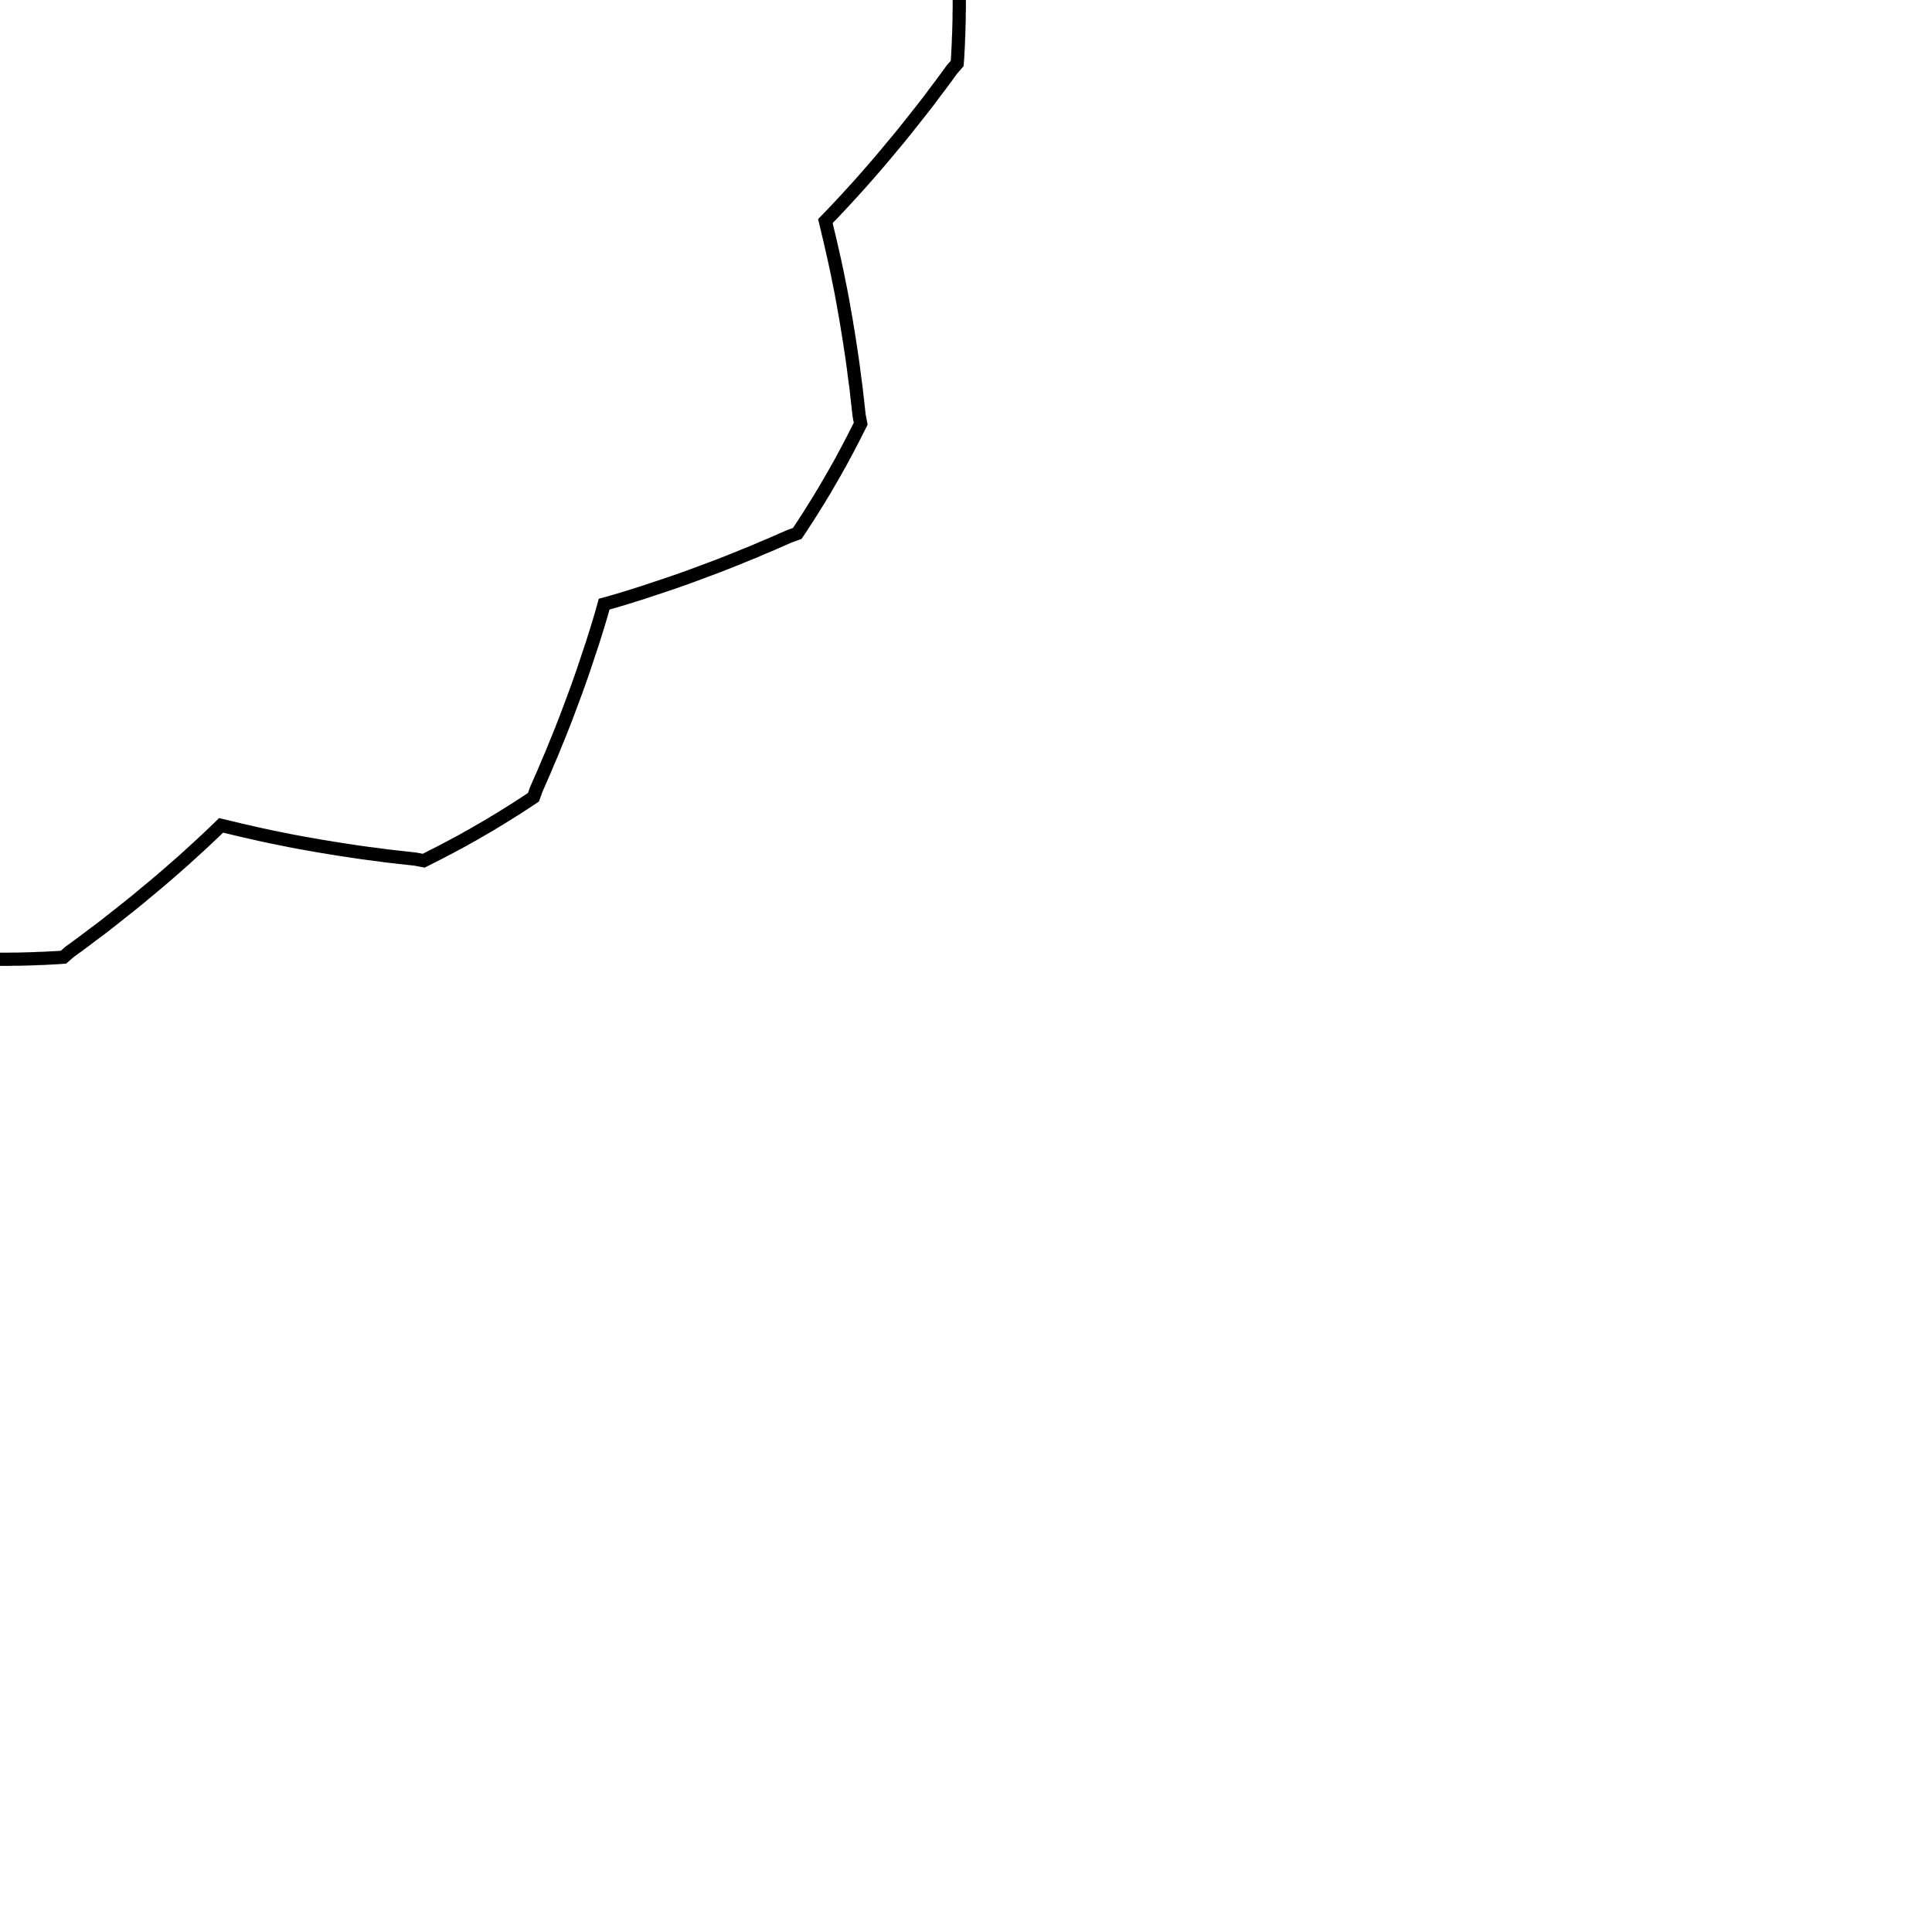
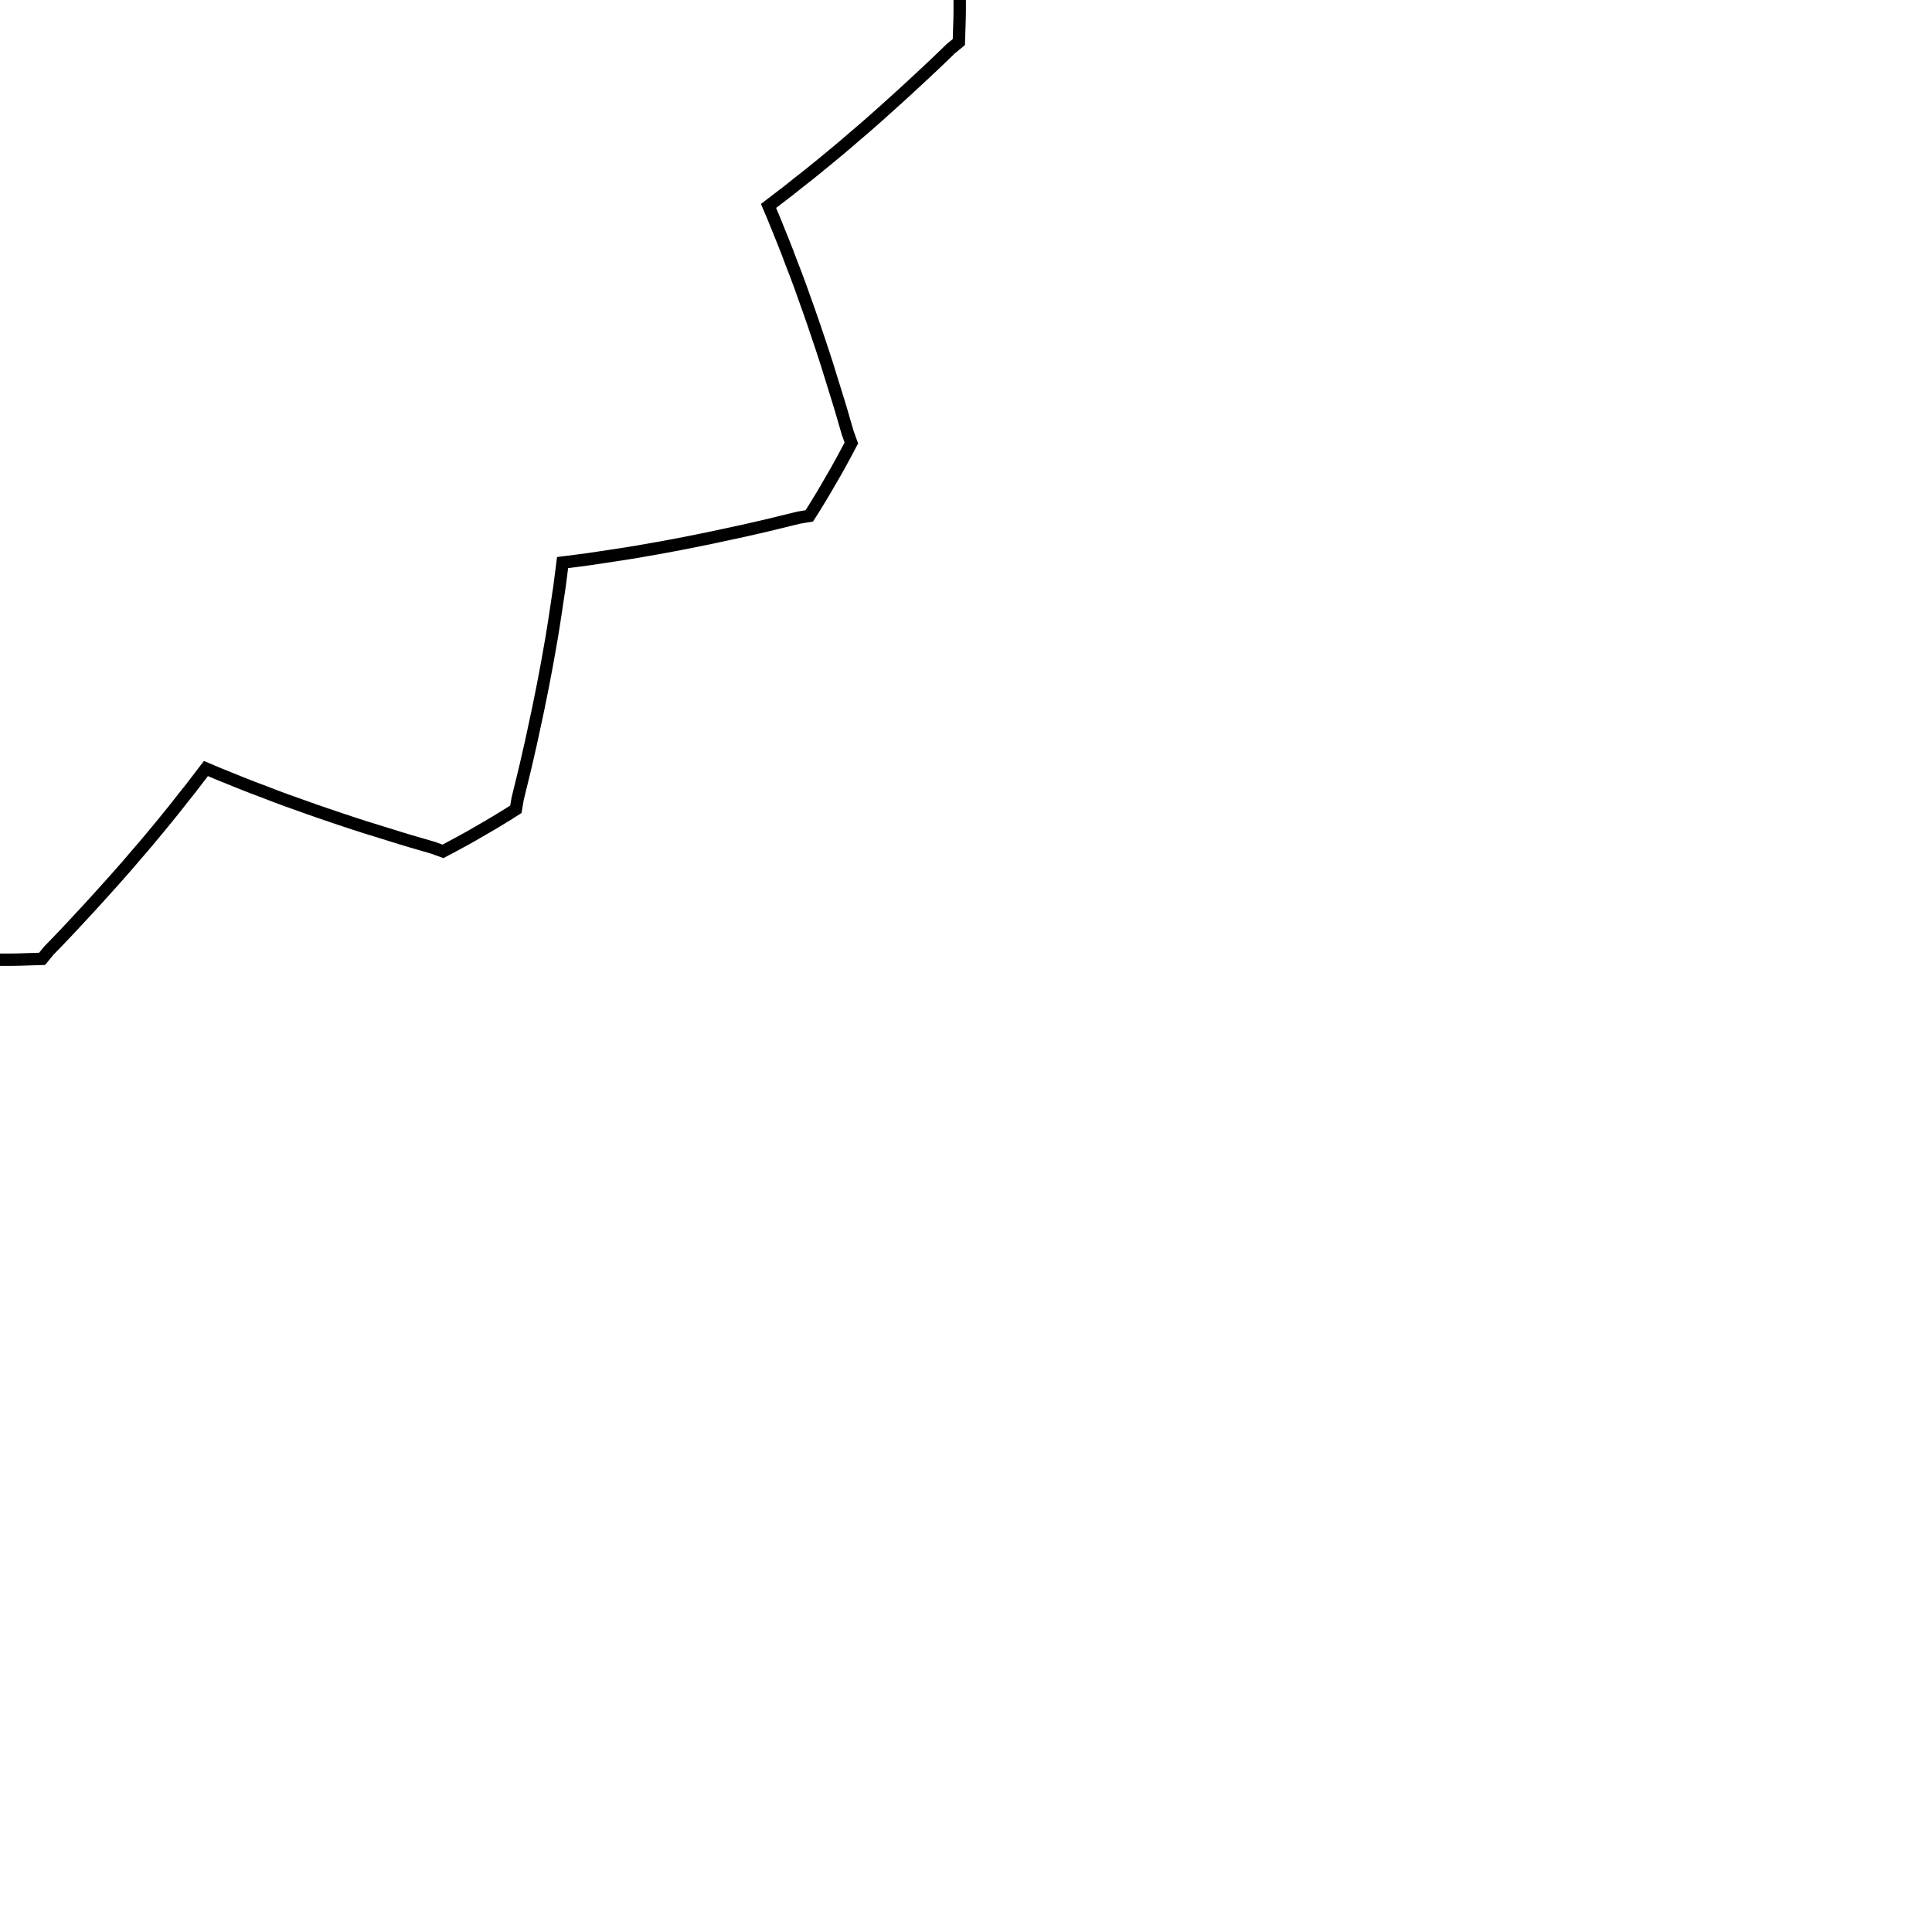
<svg version="1.1">
  <g style="fill:none;stroke:#000000;stroke-opacity:1;stroke-width:0.1">
-     <path d="M 7.25 0.065 L 7.249 0.103 L 7.249 0.14 L 7.248 0.178 L 7.247 0.216 L 7.246 0.254 L 7.244 0.291 L 7.243 0.329 L 7.241 0.367 L 7.239 0.404 L 7.237 0.442 L 7.234 0.48 L 7.193 0.527 L 7.151 0.585 L 7.108 0.643 L 7.064 0.701 L 7.021 0.759 L 6.976 0.817 L 6.931 0.874 L 6.885 0.932 L 6.839 0.99 L 6.793 1.047 L 6.745 1.104 L 6.697 1.162 L 6.649 1.219 L 6.6 1.276 L 6.55 1.333 L 6.5 1.39 L 6.449 1.446 L 6.397 1.503 L 6.345 1.559 L 6.292 1.615 L 6.238 1.671 L 6.238 1.671 L 6.256 1.747 L 6.274 1.822 L 6.291 1.897 L 6.308 1.972 L 6.324 2.046 L 6.339 2.121 L 6.354 2.195 L 6.368 2.269 L 6.381 2.343 L 6.394 2.416 L 6.406 2.49 L 6.418 2.563 L 6.429 2.636 L 6.44 2.708 L 6.45 2.781 L 6.459 2.853 L 6.469 2.925 L 6.477 2.997 L 6.485 3.068 L 6.493 3.14 L 6.505 3.202 L 6.488 3.236 L 6.471 3.269 L 6.454 3.303 L 6.437 3.336 L 6.419 3.37 L 6.402 3.403 L 6.384 3.436 L 6.366 3.47 L 6.348 3.503 L 6.329 3.536 L 6.311 3.569 L 6.246 3.681 L 6.227 3.714 L 6.207 3.746 L 6.188 3.778 L 6.168 3.81 L 6.148 3.842 L 6.128 3.874 L 6.108 3.906 L 6.087 3.938 L 6.067 3.969 L 6.046 4.001 L 6.025 4.032 L 5.966 4.053 L 5.9 4.082 L 5.834 4.111 L 5.767 4.139 L 5.7 4.168 L 5.633 4.195 L 5.565 4.223 L 5.497 4.25 L 5.428 4.277 L 5.359 4.303 L 5.289 4.329 L 5.219 4.355 L 5.149 4.38 L 5.078 4.405 L 5.006 4.429 L 4.934 4.453 L 4.862 4.477 L 4.789 4.5 L 4.715 4.523 L 4.641 4.545 L 4.566 4.566 L 4.566 4.566 L 4.545 4.641 L 4.523 4.715 L 4.5 4.789 L 4.477 4.862 L 4.453 4.934 L 4.429 5.006 L 4.405 5.078 L 4.38 5.149 L 4.355 5.219 L 4.329 5.289 L 4.303 5.359 L 4.277 5.428 L 4.25 5.497 L 4.223 5.565 L 4.195 5.633 L 4.168 5.7 L 4.139 5.767 L 4.111 5.834 L 4.082 5.9 L 4.053 5.966 L 4.032 6.025 L 4.001 6.046 L 3.969 6.067 L 3.938 6.087 L 3.906 6.108 L 3.874 6.128 L 3.842 6.148 L 3.81 6.168 L 3.778 6.188 L 3.746 6.207 L 3.714 6.227 L 3.681 6.246 L 3.569 6.311 L 3.536 6.329 L 3.503 6.348 L 3.47 6.366 L 3.436 6.384 L 3.403 6.402 L 3.37 6.419 L 3.336 6.437 L 3.303 6.454 L 3.269 6.471 L 3.236 6.488 L 3.202 6.505 L 3.14 6.493 L 3.068 6.485 L 2.997 6.477 L 2.925 6.469 L 2.853 6.459 L 2.781 6.45 L 2.708 6.44 L 2.636 6.429 L 2.563 6.418 L 2.49 6.406 L 2.416 6.394 L 2.343 6.381 L 2.269 6.368 L 2.195 6.354 L 2.121 6.339 L 2.046 6.324 L 1.972 6.308 L 1.897 6.291 L 1.822 6.274 L 1.747 6.256 L 1.671 6.238 L 1.671 6.238 L 1.615 6.292 L 1.559 6.345 L 1.503 6.397 L 1.446 6.449 L 1.39 6.5 L 1.333 6.55 L 1.276 6.6 L 1.219 6.649 L 1.162 6.697 L 1.104 6.745 L 1.047 6.793 L 0.99 6.839 L 0.932 6.885 L 0.874 6.931 L 0.817 6.976 L 0.759 7.021 L 0.701 7.064 L 0.643 7.108 L 0.585 7.151 L 0.527 7.193 L 0.48 7.234 L 0.442 7.237 L 0.404 7.239 L 0.367 7.241 L 0.329 7.243 L 0.291 7.244 L 0.254 7.246 L 0.216 7.247 L 0.178 7.248 L 0.14 7.249 L 0.103 7.249 L 0.065 7.25 L -0.065 7.25 L -0.103 7.249 L -0.14 7.249 L -0.178 7.248 L -0.216 7.247 L -0.254 7.246 L -0.291 7.244 L -0.329 7.243 L -0.367 7.241 L -0.404 7.239 L -0.442 7.237 L -0.48 7.234 L -0.527 7.193 L -0.585 7.151 L -0.643 7.108 L -0.701 7.064 L -0.759 7.021 L -0.817 6.976 L -0.874 6.931 L -0.932 6.885 L -0.99 6.839 L -1.047 6.793 L -1.104 6.745 L -1.162 6.697 L -1.219 6.649 L -1.276 6.6 L -1.333 6.55 L -1.39 6.5 L -1.446 6.449 L -1.503 6.397 L -1.559 6.345 L -1.615 6.292 L -1.671 6.238 L -1.671 6.238 L -1.747 6.256 L -1.822 6.274 L -1.897 6.291 L -1.972 6.308 L -2.046 6.324 L -2.121 6.339 L -2.195 6.354 L -2.269 6.368 L -2.343 6.381 L -2.416 6.394 L -2.49 6.406 L -2.563 6.418 L -2.636 6.429 L -2.708 6.44 L -2.781 6.45 L -2.853 6.459 L -2.925 6.469 L -2.997 6.477 L -3.068 6.485 L -3.14 6.493 L -3.202 6.505 L -3.236 6.488 L -3.269 6.471 L -3.303 6.454 L -3.336 6.437 L -3.37 6.419 L -3.403 6.402 L -3.436 6.384 L -3.47 6.366 L -3.503 6.348 L -3.536 6.329 L -3.569 6.311 L -3.681 6.246 L -3.714 6.227 L -3.746 6.207 L -3.778 6.188 L -3.81 6.168 L -3.842 6.148 L -3.874 6.128 L -3.906 6.108 L -3.938 6.087 L -3.969 6.067 L -4.001 6.046 L -4.032 6.025 L -4.053 5.966 L -4.082 5.9 L -4.111 5.834 L -4.139 5.767 L -4.168 5.7 L -4.195 5.633 L -4.223 5.565 L -4.25 5.497 L -4.277 5.428 L -4.303 5.359 L -4.329 5.289 L -4.355 5.219 L -4.38 5.149 L -4.405 5.078 L -4.429 5.006 L -4.453 4.934 L -4.477 4.862 L -4.5 4.789 L -4.523 4.715 L -4.545 4.641 L -4.566 4.566 L -4.566 4.566 L -4.641 4.545 L -4.715 4.523 L -4.789 4.5 L -4.862 4.477 L -4.934 4.453 L -5.006 4.429 L -5.078 4.405 L -5.149 4.38 L -5.219 4.355 L -5.289 4.329 L -5.359 4.303 L -5.428 4.277 L -5.497 4.25 L -5.565 4.223 L -5.633 4.195 L -5.7 4.168 L -5.767 4.139 L -5.834 4.111 L -5.9 4.082 L -5.966 4.053 L -6.025 4.032 L -6.046 4.001 L -6.067 3.969 L -6.087 3.938 L -6.108 3.906 L -6.128 3.874 L -6.148 3.842 L -6.168 3.81 L -6.188 3.778 L -6.207 3.746 L -6.227 3.714 L -6.246 3.681 L -6.311 3.569 L -6.329 3.536 L -6.348 3.503 L -6.366 3.47 L -6.384 3.436 L -6.402 3.403 L -6.419 3.37 L -6.437 3.336 L -6.454 3.303 L -6.471 3.269 L -6.488 3.236 L -6.505 3.202 L -6.493 3.14 L -6.485 3.068 L -6.477 2.997 L -6.469 2.925 L -6.459 2.853 L -6.45 2.781 L -6.44 2.708 L -6.429 2.636 L -6.418 2.563 L -6.406 2.49 L -6.394 2.416 L -6.381 2.343 L -6.368 2.269 L -6.354 2.195 L -6.339 2.121 L -6.324 2.046 L -6.308 1.972 L -6.291 1.897 L -6.274 1.822 L -6.256 1.747 L -6.238 1.671 L -6.238 1.671 L -6.292 1.615 L -6.345 1.559 L -6.397 1.503 L -6.449 1.446 L -6.5 1.39 L -6.55 1.333 L -6.6 1.276 L -6.649 1.219 L -6.697 1.162 L -6.745 1.104 L -6.793 1.047 L -6.839 0.99 L -6.885 0.932 L -6.931 0.874 L -6.976 0.817 L -7.021 0.759 L -7.064 0.701 L -7.108 0.643 L -7.151 0.585 L -7.193 0.527 L -7.234 0.48 L -7.237 0.442 L -7.239 0.404 L -7.241 0.367 L -7.243 0.329 L -7.244 0.291 L -7.246 0.254 L -7.247 0.216 L -7.248 0.178 L -7.249 0.14 L -7.249 0.103 L -7.25 0.065 L -7.25 -0.065 L -7.249 -0.103 L -7.249 -0.14 L -7.248 -0.178 L -7.247 -0.216 L -7.246 -0.254 L -7.244 -0.291 L -7.243 -0.329 L -7.241 -0.367 L -7.239 -0.404 L -7.237 -0.442 L -7.234 -0.48 L -7.193 -0.527 L -7.151 -0.585 L -7.108 -0.643 L -7.064 -0.701 L -7.021 -0.759 L -6.976 -0.817 L -6.931 -0.874 L -6.885 -0.932 L -6.839 -0.99 L -6.793 -1.047 L -6.745 -1.104 L -6.697 -1.162 L -6.649 -1.219 L -6.6 -1.276 L -6.55 -1.333 L -6.5 -1.39 L -6.449 -1.446 L -6.397 -1.503 L -6.345 -1.559 L -6.292 -1.615 L -6.238 -1.671 L -6.238 -1.671 L -6.256 -1.747 L -6.274 -1.822 L -6.291 -1.897 L -6.308 -1.972 L -6.324 -2.046 L -6.339 -2.121 L -6.354 -2.195 L -6.368 -2.269 L -6.381 -2.343 L -6.394 -2.416 L -6.406 -2.49 L -6.418 -2.563 L -6.429 -2.636 L -6.44 -2.708 L -6.45 -2.781 L -6.459 -2.853 L -6.469 -2.925 L -6.477 -2.997 L -6.485 -3.068 L -6.493 -3.14 L -6.505 -3.202 L -6.488 -3.236 L -6.471 -3.269 L -6.454 -3.303 L -6.437 -3.336 L -6.419 -3.37 L -6.402 -3.403 L -6.384 -3.436 L -6.366 -3.47 L -6.348 -3.503 L -6.329 -3.536 L -6.311 -3.569 L -6.246 -3.681 L -6.227 -3.714 L -6.207 -3.746 L -6.188 -3.778 L -6.168 -3.81 L -6.148 -3.842 L -6.128 -3.874 L -6.108 -3.906 L -6.087 -3.938 L -6.067 -3.969 L -6.046 -4.001 L -6.025 -4.032 L -5.966 -4.053 L -5.9 -4.082 L -5.834 -4.111 L -5.767 -4.139 L -5.7 -4.168 L -5.633 -4.195 L -5.565 -4.223 L -5.497 -4.25 L -5.428 -4.277 L -5.359 -4.303 L -5.289 -4.329 L -5.219 -4.355 L -5.149 -4.38 L -5.078 -4.405 L -5.006 -4.429 L -4.934 -4.453 L -4.862 -4.477 L -4.789 -4.5 L -4.715 -4.523 L -4.641 -4.545 L -4.566 -4.566 L -4.566 -4.566 L -4.545 -4.641 L -4.523 -4.715 L -4.5 -4.789 L -4.477 -4.862 L -4.453 -4.934 L -4.429 -5.006 L -4.405 -5.078 L -4.38 -5.149 L -4.355 -5.219 L -4.329 -5.289 L -4.303 -5.359 L -4.277 -5.428 L -4.25 -5.497 L -4.223 -5.565 L -4.195 -5.633 L -4.168 -5.7 L -4.139 -5.767 L -4.111 -5.834 L -4.082 -5.9 L -4.053 -5.966 L -4.032 -6.025 L -4.001 -6.046 L -3.969 -6.067 L -3.938 -6.087 L -3.906 -6.108 L -3.874 -6.128 L -3.842 -6.148 L -3.81 -6.168 L -3.778 -6.188 L -3.746 -6.207 L -3.714 -6.227 L -3.681 -6.246 L -3.569 -6.311 L -3.536 -6.329 L -3.503 -6.348 L -3.47 -6.366 L -3.436 -6.384 L -3.403 -6.402 L -3.37 -6.419 L -3.336 -6.437 L -3.303 -6.454 L -3.269 -6.471 L -3.236 -6.488 L -3.202 -6.505 L -3.14 -6.493 L -3.068 -6.485 L -2.997 -6.477 L -2.925 -6.469 L -2.853 -6.459 L -2.781 -6.45 L -2.708 -6.44 L -2.636 -6.429 L -2.563 -6.418 L -2.49 -6.406 L -2.416 -6.394 L -2.343 -6.381 L -2.269 -6.368 L -2.195 -6.354 L -2.121 -6.339 L -2.046 -6.324 L -1.972 -6.308 L -1.897 -6.291 L -1.822 -6.274 L -1.747 -6.256 L -1.671 -6.238 L -1.671 -6.238 L -1.615 -6.292 L -1.559 -6.345 L -1.503 -6.397 L -1.446 -6.449 L -1.39 -6.5 L -1.333 -6.55 L -1.276 -6.6 L -1.219 -6.649 L -1.162 -6.697 L -1.104 -6.745 L -1.047 -6.793 L -0.99 -6.839 L -0.932 -6.885 L -0.874 -6.931 L -0.817 -6.976 L -0.759 -7.021 L -0.701 -7.064 L -0.643 -7.108 L -0.585 -7.151 L -0.527 -7.193 L -0.48 -7.234 L -0.442 -7.237 L -0.404 -7.239 L -0.367 -7.241 L -0.329 -7.243 L -0.291 -7.244 L -0.254 -7.246 L -0.216 -7.247 L -0.178 -7.248 L -0.14 -7.249 L -0.103 -7.249 L -0.065 -7.25 L 0.065 -7.25 L 0.103 -7.249 L 0.14 -7.249 L 0.178 -7.248 L 0.216 -7.247 L 0.254 -7.246 L 0.291 -7.244 L 0.329 -7.243 L 0.367 -7.241 L 0.404 -7.239 L 0.442 -7.237 L 0.48 -7.234 L 0.527 -7.193 L 0.585 -7.151 L 0.643 -7.108 L 0.701 -7.064 L 0.759 -7.021 L 0.817 -6.976 L 0.874 -6.931 L 0.932 -6.885 L 0.99 -6.839 L 1.047 -6.793 L 1.104 -6.745 L 1.162 -6.697 L 1.219 -6.649 L 1.276 -6.6 L 1.333 -6.55 L 1.39 -6.5 L 1.446 -6.449 L 1.503 -6.397 L 1.559 -6.345 L 1.615 -6.292 L 1.671 -6.238 L 1.671 -6.238 L 1.747 -6.256 L 1.822 -6.274 L 1.897 -6.291 L 1.972 -6.308 L 2.046 -6.324 L 2.121 -6.339 L 2.195 -6.354 L 2.269 -6.368 L 2.343 -6.381 L 2.416 -6.394 L 2.49 -6.406 L 2.563 -6.418 L 2.636 -6.429 L 2.708 -6.44 L 2.781 -6.45 L 2.853 -6.459 L 2.925 -6.469 L 2.997 -6.477 L 3.068 -6.485 L 3.14 -6.493 L 3.202 -6.505 L 3.236 -6.488 L 3.269 -6.471 L 3.303 -6.454 L 3.336 -6.437 L 3.37 -6.419 L 3.403 -6.402 L 3.436 -6.384 L 3.47 -6.366 L 3.503 -6.348 L 3.536 -6.329 L 3.569 -6.311 L 3.681 -6.246 L 3.714 -6.227 L 3.746 -6.207 L 3.778 -6.188 L 3.81 -6.168 L 3.842 -6.148 L 3.874 -6.128 L 3.906 -6.108 L 3.938 -6.087 L 3.969 -6.067 L 4.001 -6.046 L 4.032 -6.025 L 4.053 -5.966 L 4.082 -5.9 L 4.111 -5.834 L 4.139 -5.767 L 4.168 -5.7 L 4.195 -5.633 L 4.223 -5.565 L 4.25 -5.497 L 4.277 -5.428 L 4.303 -5.359 L 4.329 -5.289 L 4.355 -5.219 L 4.38 -5.149 L 4.405 -5.078 L 4.429 -5.006 L 4.453 -4.934 L 4.477 -4.862 L 4.5 -4.789 L 4.523 -4.715 L 4.545 -4.641 L 4.566 -4.566 L 4.566 -4.566 L 4.641 -4.545 L 4.715 -4.523 L 4.789 -4.5 L 4.862 -4.477 L 4.934 -4.453 L 5.006 -4.429 L 5.078 -4.405 L 5.149 -4.38 L 5.219 -4.355 L 5.289 -4.329 L 5.359 -4.303 L 5.428 -4.277 L 5.497 -4.25 L 5.565 -4.223 L 5.633 -4.195 L 5.7 -4.168 L 5.767 -4.139 L 5.834 -4.111 L 5.9 -4.082 L 5.966 -4.053 L 6.025 -4.032 L 6.046 -4.001 L 6.067 -3.969 L 6.087 -3.938 L 6.108 -3.906 L 6.128 -3.874 L 6.148 -3.842 L 6.168 -3.81 L 6.188 -3.778 L 6.207 -3.746 L 6.227 -3.714 L 6.246 -3.681 L 6.311 -3.569 L 6.329 -3.536 L 6.348 -3.503 L 6.366 -3.47 L 6.384 -3.436 L 6.402 -3.403 L 6.419 -3.37 L 6.437 -3.336 L 6.454 -3.303 L 6.471 -3.269 L 6.488 -3.236 L 6.505 -3.202 L 6.493 -3.14 L 6.485 -3.068 L 6.477 -2.997 L 6.469 -2.925 L 6.459 -2.853 L 6.45 -2.781 L 6.44 -2.708 L 6.429 -2.636 L 6.418 -2.563 L 6.406 -2.49 L 6.394 -2.416 L 6.381 -2.343 L 6.368 -2.269 L 6.354 -2.195 L 6.339 -2.121 L 6.324 -2.046 L 6.308 -1.972 L 6.291 -1.897 L 6.274 -1.822 L 6.256 -1.747 L 6.238 -1.671 L 6.238 -1.671 L 6.292 -1.615 L 6.345 -1.559 L 6.397 -1.503 L 6.449 -1.446 L 6.5 -1.39 L 6.55 -1.333 L 6.6 -1.276 L 6.649 -1.219 L 6.697 -1.162 L 6.745 -1.104 L 6.793 -1.047 L 6.839 -0.99 L 6.885 -0.932 L 6.931 -0.874 L 6.976 -0.817 L 7.021 -0.759 L 7.064 -0.701 L 7.108 -0.643 L 7.151 -0.585 L 7.193 -0.527 L 7.234 -0.48 L 7.237 -0.442 L 7.239 -0.404 L 7.241 -0.367 L 7.243 -0.329 L 7.244 -0.291 L 7.246 -0.254 L 7.247 -0.216 L 7.248 -0.178 L 7.249 -0.14 L 7.249 -0.103 L 7.25 -0.065Z" id="path1" />
+     <path d="M 7.75 0.088 L 7.749 0.151 L 7.747 0.214 L 7.745 0.277 L 7.743 0.34 L 7.677 0.394 L 7.61 0.459 L 7.543 0.523 L 7.475 0.587 L 7.406 0.651 L 7.337 0.715 L 7.267 0.779 L 7.196 0.843 L 7.125 0.907 L 7.053 0.971 L 6.98 1.035 L 6.906 1.098 L 6.832 1.162 L 6.757 1.225 L 6.681 1.288 L 6.604 1.351 L 6.526 1.414 L 6.447 1.476 L 6.368 1.539 L 6.287 1.601 L 6.206 1.663 L 6.206 1.663 L 6.246 1.757 L 6.284 1.851 L 6.322 1.945 L 6.359 2.039 L 6.394 2.132 L 6.43 2.225 L 6.464 2.317 L 6.497 2.41 L 6.53 2.502 L 6.562 2.594 L 6.593 2.685 L 6.624 2.777 L 6.654 2.868 L 6.683 2.958 L 6.711 3.049 L 6.739 3.139 L 6.767 3.229 L 6.794 3.318 L 6.82 3.408 L 6.846 3.497 L 6.875 3.577 L 6.846 3.632 L 6.816 3.688 L 6.786 3.743 L 6.755 3.799 L 6.667 3.951 L 6.635 4.005 L 6.602 4.059 L 6.569 4.113 L 6.535 4.166 L 6.451 4.18 L 6.361 4.202 L 6.271 4.224 L 6.18 4.246 L 6.088 4.267 L 5.996 4.288 L 5.903 4.308 L 5.81 4.328 L 5.716 4.348 L 5.622 4.367 L 5.527 4.386 L 5.432 4.404 L 5.336 4.422 L 5.239 4.439 L 5.142 4.456 L 5.043 4.472 L 4.945 4.487 L 4.845 4.502 L 4.745 4.517 L 4.645 4.53 L 4.543 4.543 L 4.543 4.543 L 4.53 4.645 L 4.517 4.745 L 4.502 4.845 L 4.487 4.945 L 4.472 5.043 L 4.456 5.142 L 4.439 5.239 L 4.422 5.336 L 4.404 5.432 L 4.386 5.527 L 4.367 5.622 L 4.348 5.716 L 4.328 5.81 L 4.308 5.903 L 4.288 5.996 L 4.267 6.088 L 4.246 6.18 L 4.224 6.271 L 4.202 6.361 L 4.18 6.451 L 4.166 6.535 L 4.113 6.569 L 4.059 6.602 L 4.005 6.635 L 3.951 6.667 L 3.799 6.755 L 3.743 6.786 L 3.688 6.816 L 3.632 6.846 L 3.577 6.875 L 3.497 6.846 L 3.408 6.82 L 3.318 6.794 L 3.229 6.767 L 3.139 6.739 L 3.049 6.711 L 2.958 6.683 L 2.868 6.654 L 2.777 6.624 L 2.685 6.593 L 2.594 6.562 L 2.502 6.53 L 2.41 6.497 L 2.317 6.464 L 2.225 6.43 L 2.132 6.394 L 2.039 6.359 L 1.945 6.322 L 1.851 6.284 L 1.757 6.246 L 1.663 6.206 L 1.663 6.206 L 1.601 6.287 L 1.539 6.368 L 1.476 6.447 L 1.414 6.526 L 1.351 6.604 L 1.288 6.681 L 1.225 6.757 L 1.162 6.832 L 1.098 6.906 L 1.035 6.98 L 0.971 7.053 L 0.907 7.125 L 0.843 7.196 L 0.779 7.267 L 0.715 7.337 L 0.651 7.406 L 0.587 7.475 L 0.523 7.543 L 0.459 7.61 L 0.394 7.677 L 0.34 7.743 L 0.277 7.745 L 0.214 7.747 L 0.151 7.749 L 0.088 7.75 L -0.088 7.75 L -0.151 7.749 L -0.214 7.747 L -0.277 7.745 L -0.34 7.743 L -0.394 7.677 L -0.459 7.61 L -0.523 7.543 L -0.587 7.475 L -0.651 7.406 L -0.715 7.337 L -0.779 7.267 L -0.843 7.196 L -0.907 7.125 L -0.971 7.053 L -1.035 6.98 L -1.098 6.906 L -1.162 6.832 L -1.225 6.757 L -1.288 6.681 L -1.351 6.604 L -1.414 6.526 L -1.476 6.447 L -1.539 6.368 L -1.601 6.287 L -1.663 6.206 L -1.663 6.206 L -1.757 6.246 L -1.851 6.284 L -1.945 6.322 L -2.039 6.359 L -2.132 6.394 L -2.225 6.43 L -2.317 6.464 L -2.41 6.497 L -2.502 6.53 L -2.594 6.562 L -2.685 6.593 L -2.777 6.624 L -2.868 6.654 L -2.958 6.683 L -3.049 6.711 L -3.139 6.739 L -3.229 6.767 L -3.318 6.794 L -3.408 6.82 L -3.497 6.846 L -3.577 6.875 L -3.632 6.846 L -3.688 6.816 L -3.743 6.786 L -3.799 6.755 L -3.951 6.667 L -4.005 6.635 L -4.059 6.602 L -4.113 6.569 L -4.166 6.535 L -4.18 6.451 L -4.202 6.361 L -4.224 6.271 L -4.246 6.18 L -4.267 6.088 L -4.288 5.996 L -4.308 5.903 L -4.328 5.81 L -4.348 5.716 L -4.367 5.622 L -4.386 5.527 L -4.404 5.432 L -4.422 5.336 L -4.439 5.239 L -4.456 5.142 L -4.472 5.043 L -4.487 4.945 L -4.502 4.845 L -4.517 4.745 L -4.53 4.645 L -4.543 4.543 L -4.543 4.543 L -4.645 4.53 L -4.745 4.517 L -4.845 4.502 L -4.945 4.487 L -5.043 4.472 L -5.142 4.456 L -5.239 4.439 L -5.336 4.422 L -5.432 4.404 L -5.527 4.386 L -5.622 4.367 L -5.716 4.348 L -5.81 4.328 L -5.903 4.308 L -5.996 4.288 L -6.088 4.267 L -6.18 4.246 L -6.271 4.224 L -6.361 4.202 L -6.451 4.18 L -6.535 4.166 L -6.569 4.113 L -6.602 4.059 L -6.635 4.005 L -6.667 3.951 L -6.755 3.799 L -6.786 3.743 L -6.816 3.688 L -6.846 3.632 L -6.875 3.577 L -6.846 3.497 L -6.82 3.408 L -6.794 3.318 L -6.767 3.229 L -6.739 3.139 L -6.711 3.049 L -6.683 2.958 L -6.654 2.868 L -6.624 2.777 L -6.593 2.685 L -6.562 2.594 L -6.53 2.502 L -6.497 2.41 L -6.464 2.317 L -6.43 2.225 L -6.394 2.132 L -6.359 2.039 L -6.322 1.945 L -6.284 1.851 L -6.246 1.757 L -6.206 1.663 L -6.206 1.663 L -6.287 1.601 L -6.368 1.539 L -6.447 1.476 L -6.526 1.414 L -6.604 1.351 L -6.681 1.288 L -6.757 1.225 L -6.832 1.162 L -6.906 1.098 L -6.98 1.035 L -7.053 0.971 L -7.125 0.907 L -7.196 0.843 L -7.267 0.779 L -7.337 0.715 L -7.406 0.651 L -7.475 0.587 L -7.543 0.523 L -7.61 0.459 L -7.677 0.394 L -7.743 0.34 L -7.745 0.277 L -7.747 0.214 L -7.749 0.151 L -7.75 0.088 L -7.75 -0.088 L -7.749 -0.151 L -7.747 -0.214 L -7.745 -0.277 L -7.743 -0.34 L -7.677 -0.394 L -7.61 -0.459 L -7.543 -0.523 L -7.475 -0.587 L -7.406 -0.651 L -7.337 -0.715 L -7.267 -0.779 L -7.196 -0.843 L -7.125 -0.907 L -7.053 -0.971 L -6.98 -1.035 L -6.906 -1.098 L -6.832 -1.162 L -6.757 -1.225 L -6.681 -1.288 L -6.604 -1.351 L -6.526 -1.414 L -6.447 -1.476 L -6.368 -1.539 L -6.287 -1.601 L -6.206 -1.663 L -6.206 -1.663 L -6.246 -1.757 L -6.284 -1.851 L -6.322 -1.945 L -6.359 -2.039 L -6.394 -2.132 L -6.43 -2.225 L -6.464 -2.317 L -6.497 -2.41 L -6.53 -2.502 L -6.562 -2.594 L -6.593 -2.685 L -6.624 -2.777 L -6.654 -2.868 L -6.683 -2.958 L -6.711 -3.049 L -6.739 -3.139 L -6.767 -3.229 L -6.794 -3.318 L -6.82 -3.408 L -6.846 -3.497 L -6.875 -3.577 L -6.846 -3.632 L -6.816 -3.688 L -6.786 -3.743 L -6.755 -3.799 L -6.667 -3.951 L -6.635 -4.005 L -6.602 -4.059 L -6.569 -4.113 L -6.535 -4.166 L -6.451 -4.18 L -6.361 -4.202 L -6.271 -4.224 L -6.18 -4.246 L -6.088 -4.267 L -5.996 -4.288 L -5.903 -4.308 L -5.81 -4.328 L -5.716 -4.348 L -5.622 -4.367 L -5.527 -4.386 L -5.432 -4.404 L -5.336 -4.422 L -5.239 -4.439 L -5.142 -4.456 L -5.043 -4.472 L -4.945 -4.487 L -4.845 -4.502 L -4.745 -4.517 L -4.645 -4.53 L -4.543 -4.543 L -4.543 -4.543 L -4.53 -4.645 L -4.517 -4.745 L -4.502 -4.845 L -4.487 -4.945 L -4.472 -5.043 L -4.456 -5.142 L -4.439 -5.239 L -4.422 -5.336 L -4.404 -5.432 L -4.386 -5.527 L -4.367 -5.622 L -4.348 -5.716 L -4.328 -5.81 L -4.308 -5.903 L -4.288 -5.996 L -4.267 -6.088 L -4.246 -6.18 L -4.224 -6.271 L -4.202 -6.361 L -4.18 -6.451 L -4.166 -6.535 L -4.113 -6.569 L -4.059 -6.602 L -4.005 -6.635 L -3.951 -6.667 L -3.799 -6.755 L -3.743 -6.786 L -3.688 -6.816 L -3.632 -6.846 L -3.577 -6.875 L -3.497 -6.846 L -3.408 -6.82 L -3.318 -6.794 L -3.229 -6.767 L -3.139 -6.739 L -3.049 -6.711 L -2.958 -6.683 L -2.868 -6.654 L -2.777 -6.624 L -2.685 -6.593 L -2.594 -6.562 L -2.502 -6.53 L -2.41 -6.497 L -2.317 -6.464 L -2.225 -6.43 L -2.132 -6.394 L -2.039 -6.359 L -1.945 -6.322 L -1.851 -6.284 L -1.757 -6.246 L -1.663 -6.206 L -1.663 -6.206 L -1.601 -6.287 L -1.539 -6.368 L -1.476 -6.447 L -1.414 -6.526 L -1.351 -6.604 L -1.288 -6.681 L -1.225 -6.757 L -1.162 -6.832 L -1.098 -6.906 L -1.035 -6.98 L -0.971 -7.053 L -0.907 -7.125 L -0.843 -7.196 L -0.779 -7.267 L -0.715 -7.337 L -0.651 -7.406 L -0.587 -7.475 L -0.523 -7.543 L -0.459 -7.61 L -0.394 -7.677 L -0.34 -7.743 L -0.277 -7.745 L -0.214 -7.747 L -0.151 -7.749 L -0.088 -7.75 L 0.088 -7.75 L 0.151 -7.749 L 0.214 -7.747 L 0.277 -7.745 L 0.34 -7.743 L 0.394 -7.677 L 0.459 -7.61 L 0.523 -7.543 L 0.587 -7.475 L 0.651 -7.406 L 0.715 -7.337 L 0.779 -7.267 L 0.843 -7.196 L 0.907 -7.125 L 0.971 -7.053 L 1.035 -6.98 L 1.098 -6.906 L 1.162 -6.832 L 1.225 -6.757 L 1.288 -6.681 L 1.351 -6.604 L 1.414 -6.526 L 1.476 -6.447 L 1.539 -6.368 L 1.601 -6.287 L 1.663 -6.206 L 1.663 -6.206 L 1.757 -6.246 L 1.851 -6.284 L 1.945 -6.322 L 2.039 -6.359 L 2.132 -6.394 L 2.225 -6.43 L 2.317 -6.464 L 2.41 -6.497 L 2.502 -6.53 L 2.594 -6.562 L 2.685 -6.593 L 2.777 -6.624 L 2.868 -6.654 L 2.958 -6.683 L 3.049 -6.711 L 3.139 -6.739 L 3.229 -6.767 L 3.318 -6.794 L 3.408 -6.82 L 3.497 -6.846 L 3.577 -6.875 L 3.632 -6.846 L 3.688 -6.816 L 3.743 -6.786 L 3.799 -6.755 L 3.951 -6.667 L 4.005 -6.635 L 4.059 -6.602 L 4.113 -6.569 L 4.166 -6.535 L 4.18 -6.451 L 4.202 -6.361 L 4.224 -6.271 L 4.246 -6.18 L 4.267 -6.088 L 4.288 -5.996 L 4.308 -5.903 L 4.328 -5.81 L 4.348 -5.716 L 4.367 -5.622 L 4.386 -5.527 L 4.404 -5.432 L 4.422 -5.336 L 4.439 -5.239 L 4.456 -5.142 L 4.472 -5.043 L 4.487 -4.945 L 4.502 -4.845 L 4.517 -4.745 L 4.53 -4.645 L 4.543 -4.543 L 4.543 -4.543 L 4.645 -4.53 L 4.745 -4.517 L 4.845 -4.502 L 4.945 -4.487 L 5.043 -4.472 L 5.142 -4.456 L 5.239 -4.439 L 5.336 -4.422 L 5.432 -4.404 L 5.527 -4.386 L 5.622 -4.367 L 5.716 -4.348 L 5.81 -4.328 L 5.903 -4.308 L 5.996 -4.288 L 6.088 -4.267 L 6.18 -4.246 L 6.271 -4.224 L 6.361 -4.202 L 6.451 -4.18 L 6.535 -4.166 L 6.569 -4.113 L 6.602 -4.059 L 6.635 -4.005 L 6.667 -3.951 L 6.755 -3.799 L 6.786 -3.743 L 6.816 -3.688 L 6.846 -3.632 L 6.875 -3.577 L 6.846 -3.497 L 6.82 -3.408 L 6.794 -3.318 L 6.767 -3.229 L 6.739 -3.139 L 6.711 -3.049 L 6.683 -2.958 L 6.654 -2.868 L 6.624 -2.777 L 6.593 -2.685 L 6.562 -2.594 L 6.53 -2.502 L 6.497 -2.41 L 6.464 -2.317 L 6.43 -2.225 L 6.394 -2.132 L 6.359 -2.039 L 6.322 -1.945 L 6.284 -1.851 L 6.246 -1.757 L 6.206 -1.663 L 6.206 -1.663 L 6.287 -1.601 L 6.368 -1.539 L 6.447 -1.476 L 6.526 -1.414 L 6.604 -1.351 L 6.681 -1.288 L 6.757 -1.225 L 6.832 -1.162 L 6.906 -1.098 L 6.98 -1.035 L 7.053 -0.971 L 7.125 -0.907 L 7.196 -0.843 L 7.267 -0.779 L 7.337 -0.715 L 7.406 -0.651 L 7.475 -0.587 L 7.543 -0.523 L 7.61 -0.459 L 7.677 -0.394 L 7.743 -0.34 L 7.745 -0.277 L 7.747 -0.214 L 7.749 -0.151 L 7.75 -0.088Z" id="path1" />
  </g>
</svg>
